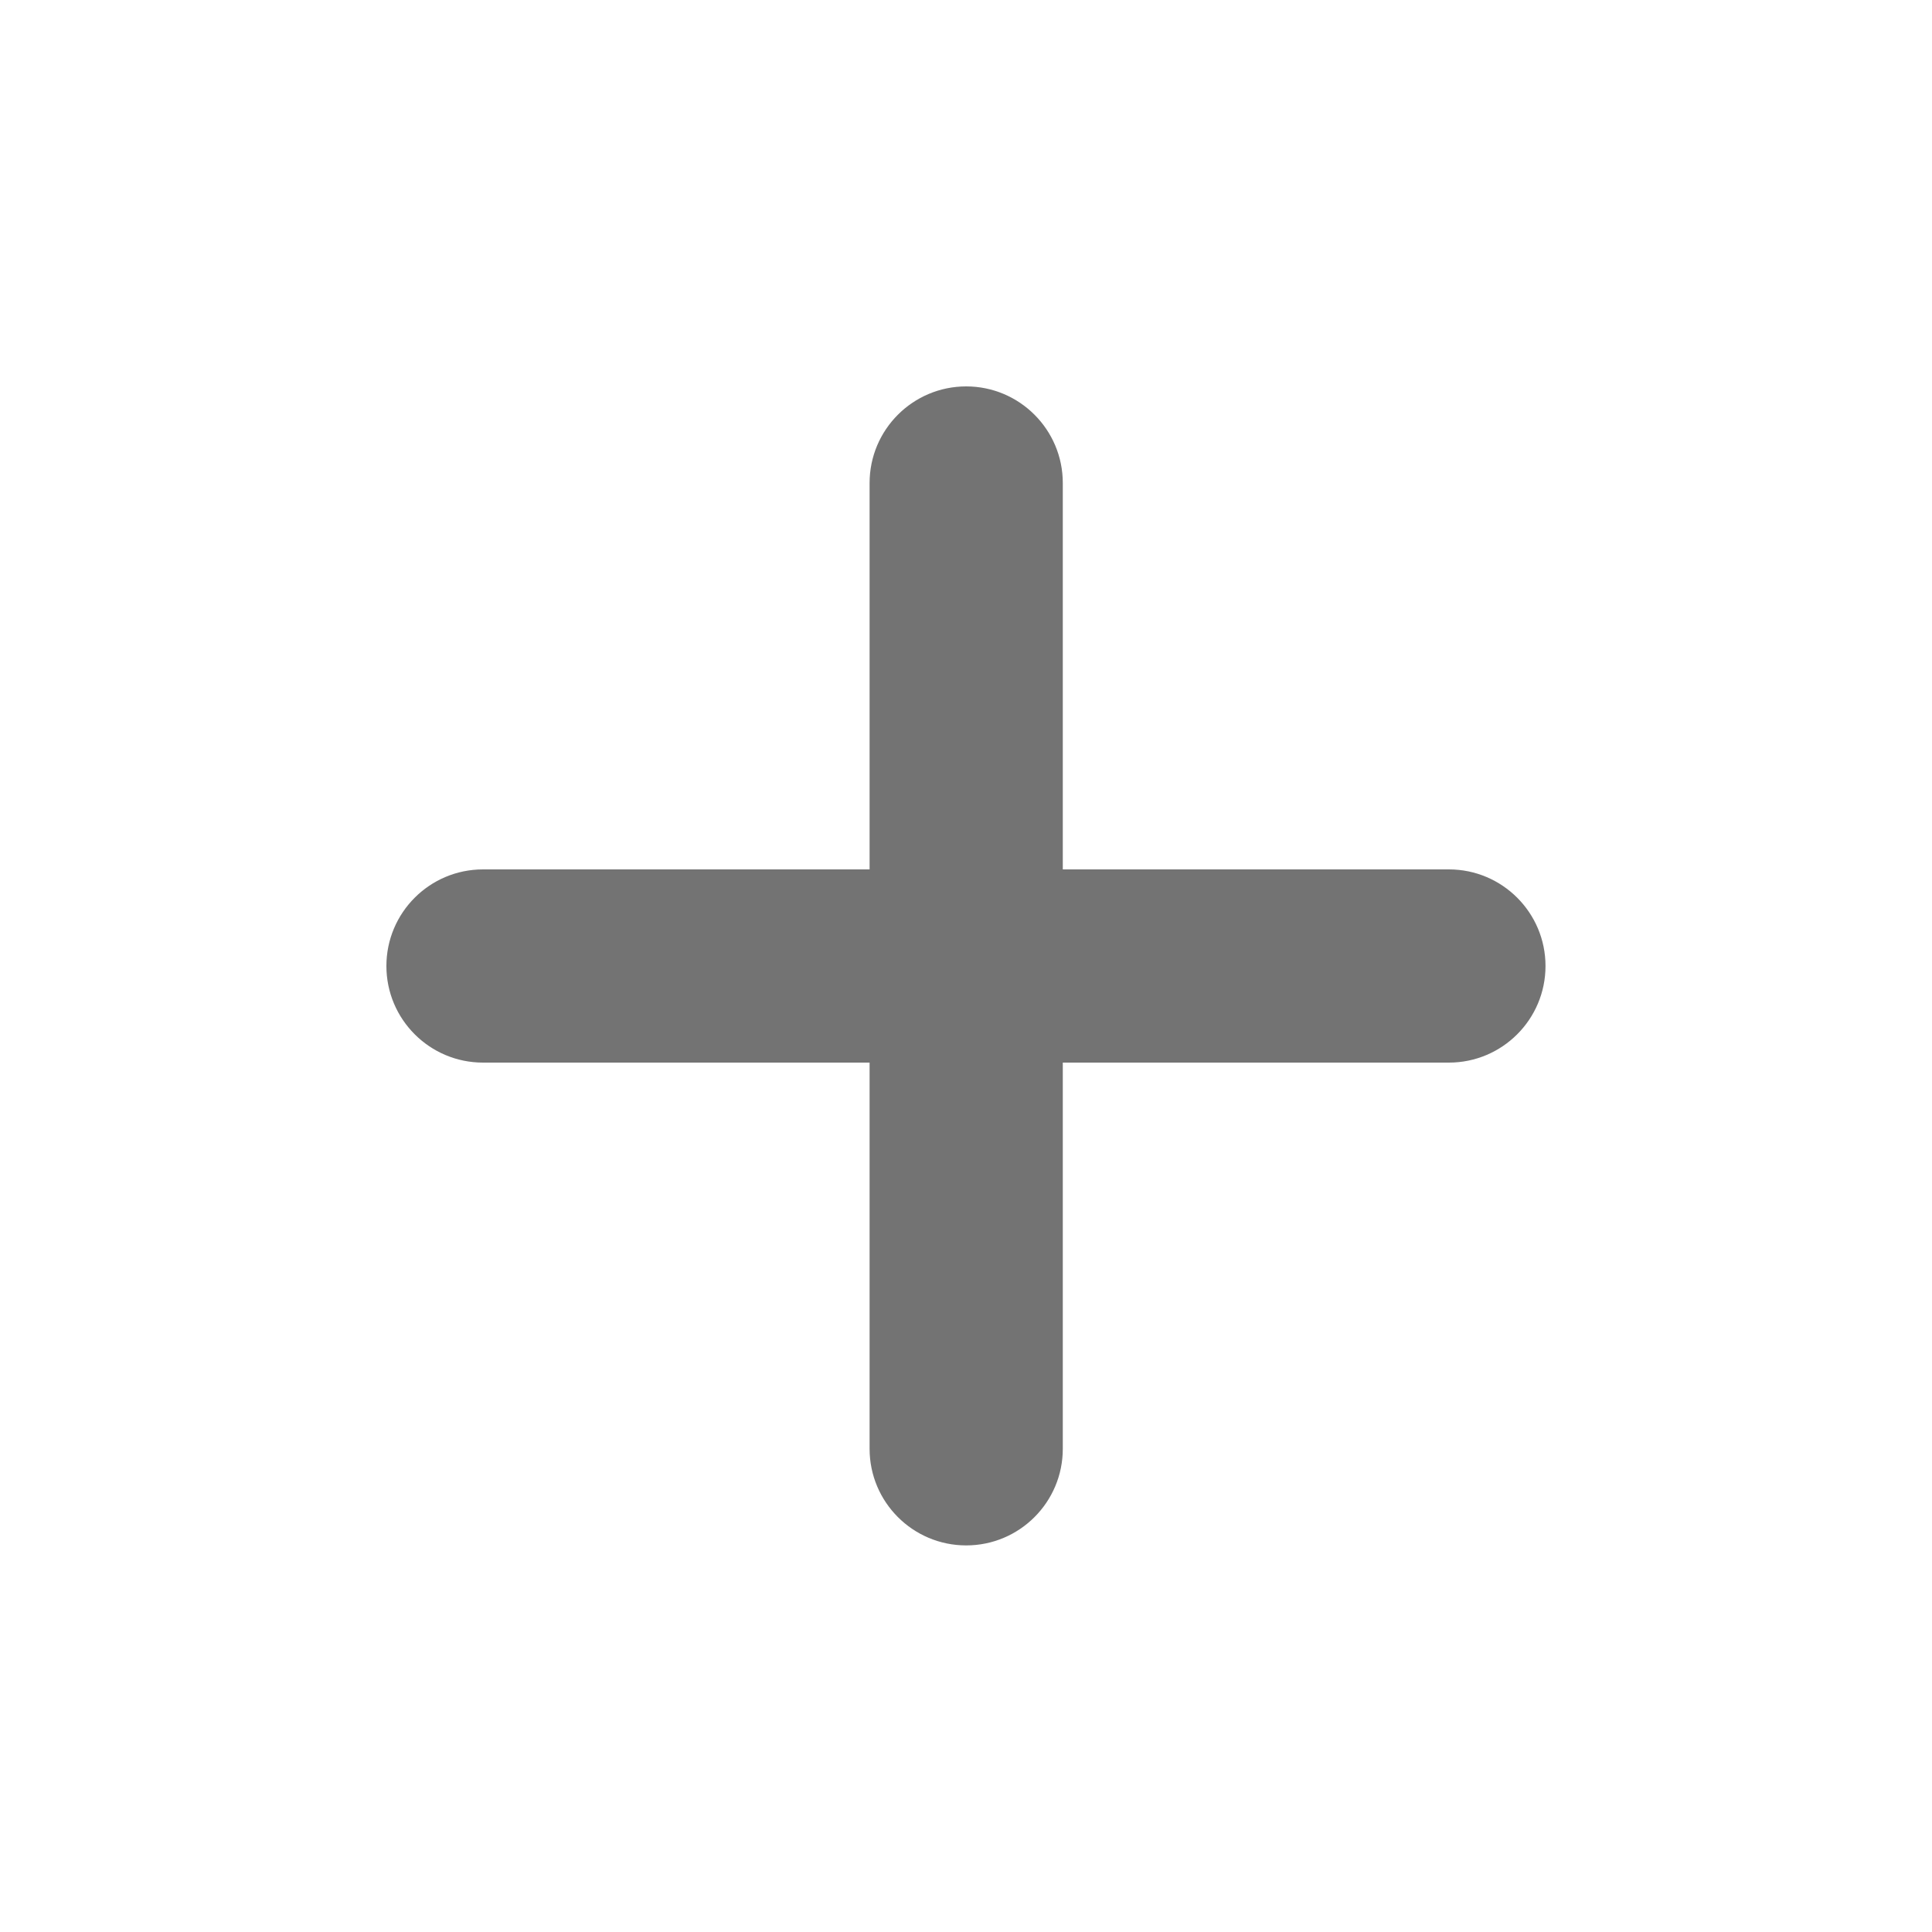
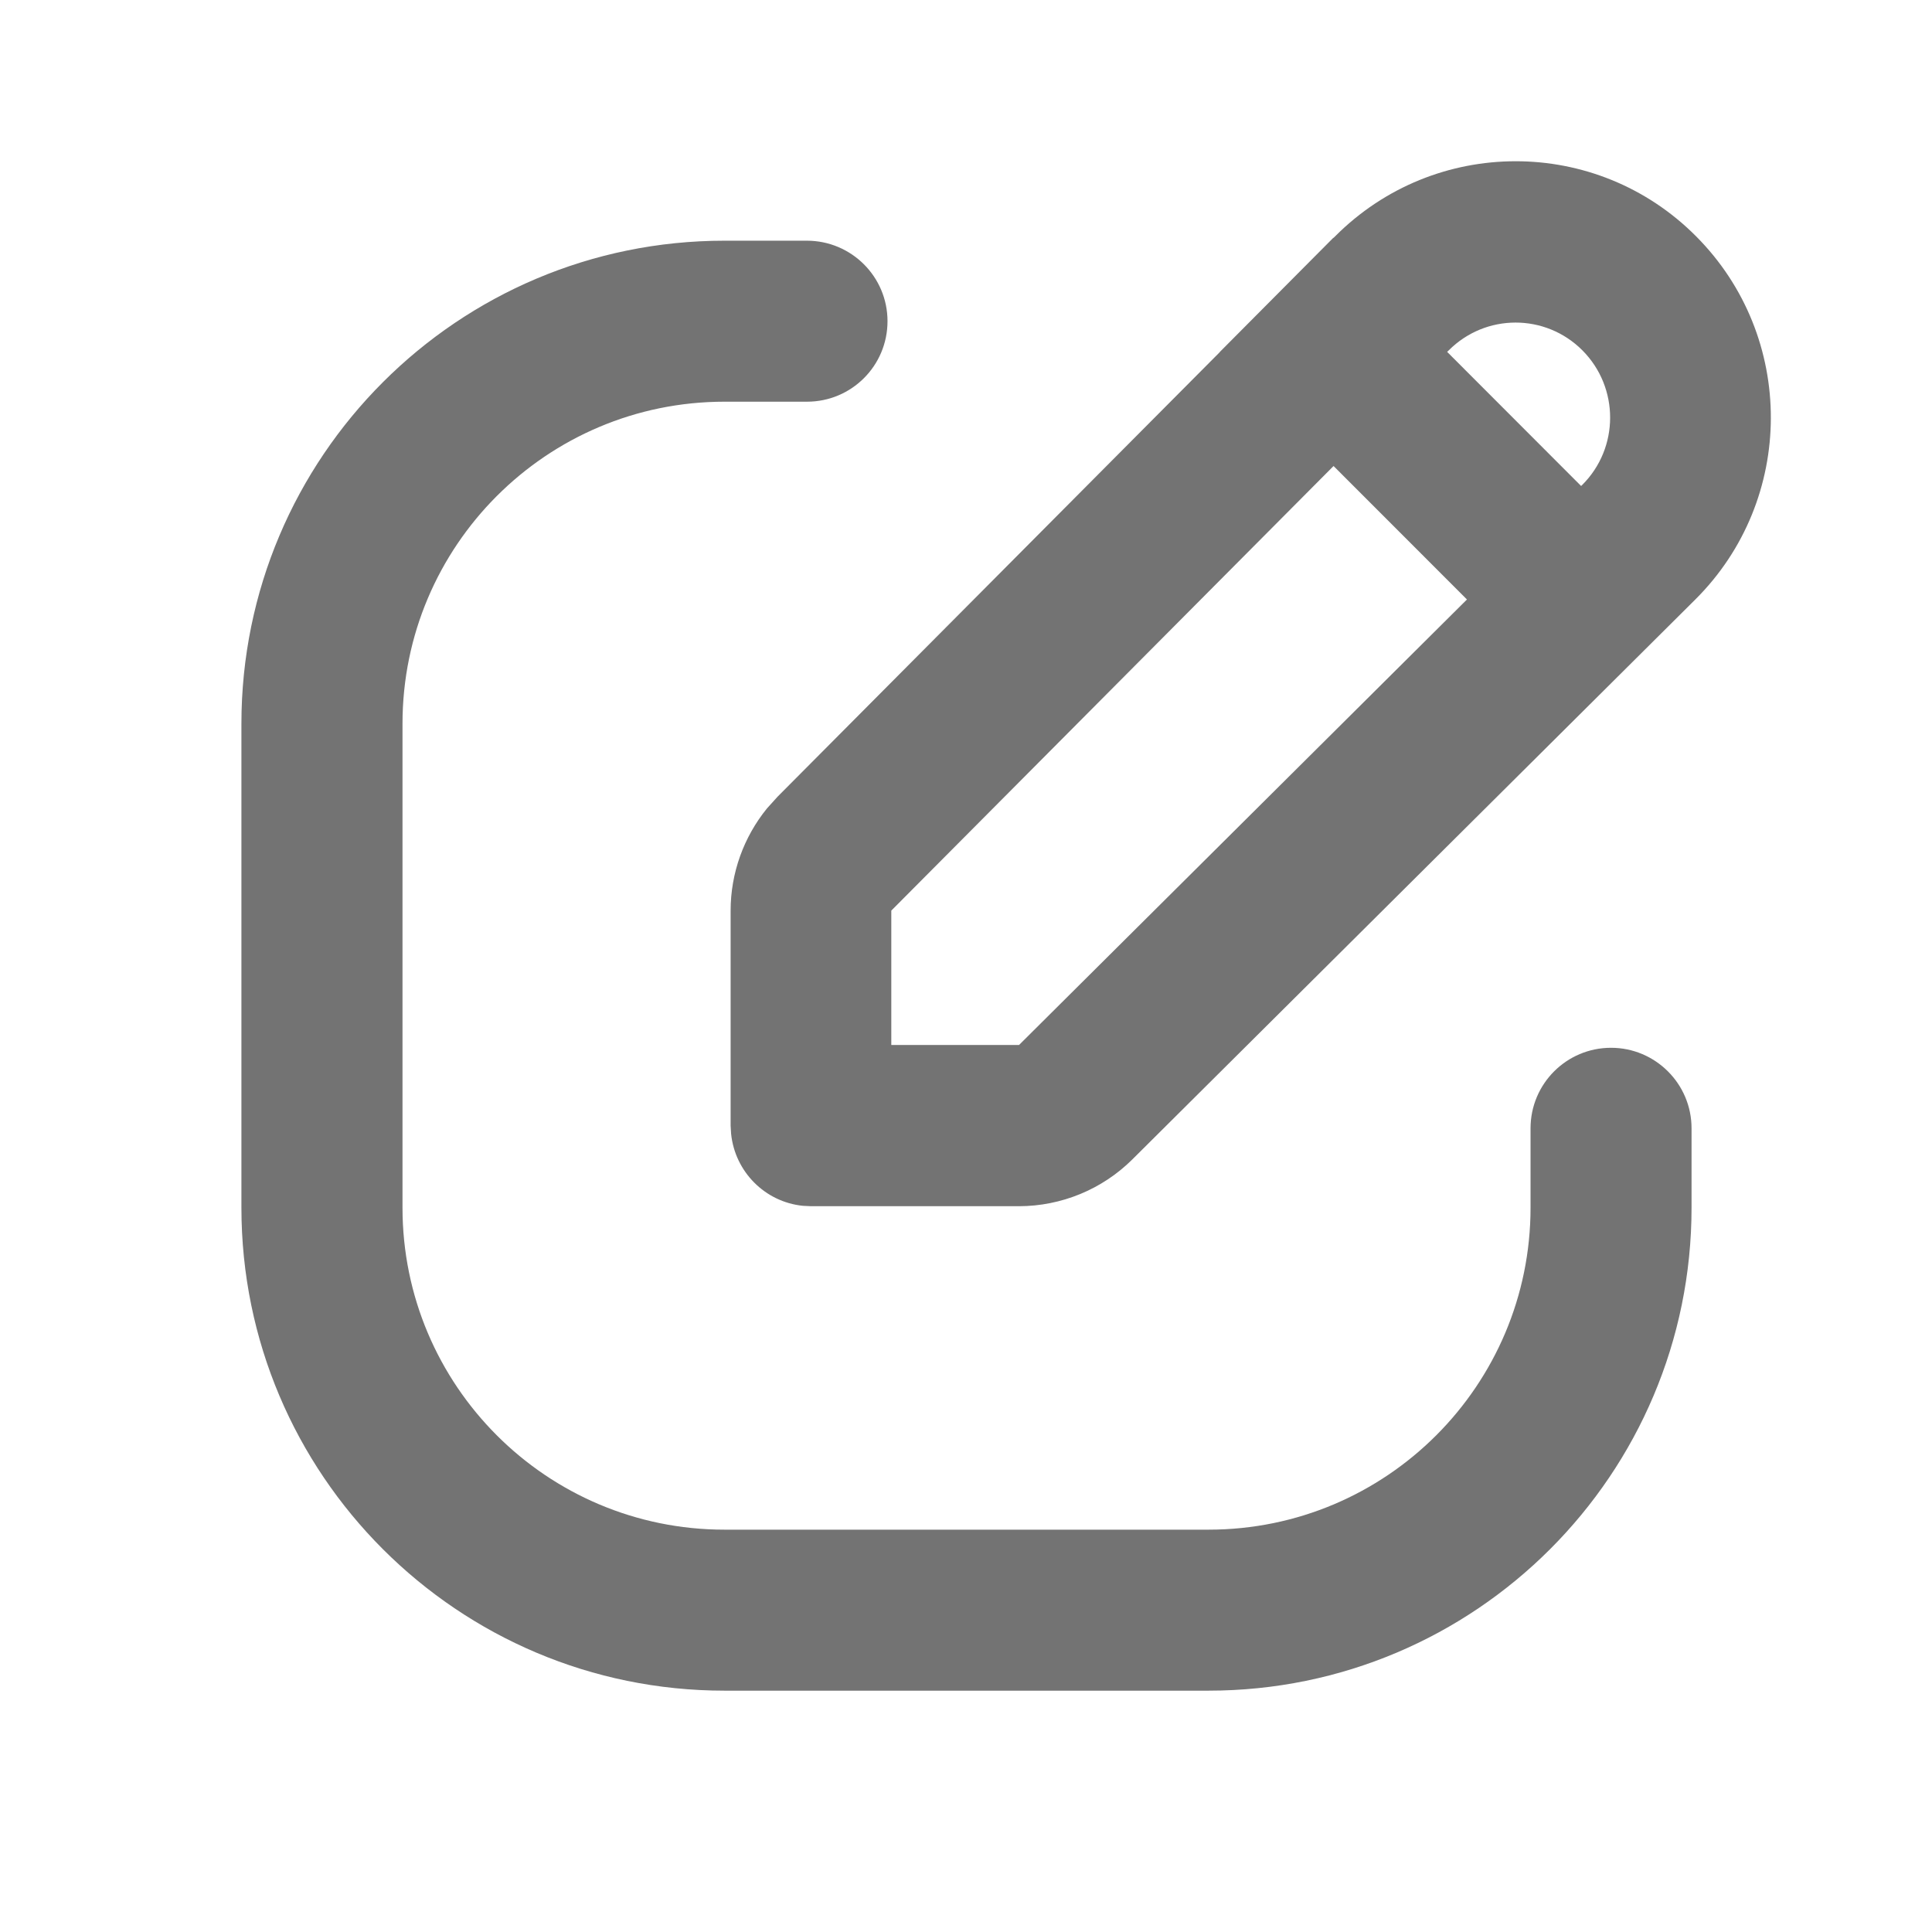
- <svg xmlns="http://www.w3.org/2000/svg" preserveAspectRatio="none" overflow="visible" style="display: block;" width="20" height="20" viewBox="0 0 20 20" fill="none">
-   <g id="plus-add">
-     <path id="shape" d="M10.002 4C10.554 4 11.002 4.448 11.002 5V9H14.999C15.551 9 15.999 9.448 15.999 10C15.999 10.552 15.551 11 14.999 11H11.002V14.998C11.002 15.55 10.554 15.998 10.002 15.998C9.45 15.998 9.002 15.55 9.002 14.998V11H5C4.448 11 4 10.552 4 10C4 9.448 4.448 9 5 9H9.002V5C9.002 4.448 9.45 4 10.002 4Z" fill="black" fill-opacity="0.55" />
+ <svg xmlns="http://www.w3.org/2000/svg" preserveAspectRatio="none" overflow="visible" style="display: block;" width="20" height="20" viewBox="0 0 24 24" fill="none">
+   <g id="edit">
+     <path id="shape" d="M10.025 2.99C10.577 2.991 11.025 3.438 11.025 3.99C11.025 4.543 10.578 4.99 10.025 4.99H9C6.791 4.99 5 6.781 5 8.99V15.002C5 17.211 6.791 19.002 9 19.002H15.013C17.221 19.002 19.013 17.211 19.013 15.002V14.016C19.013 13.464 19.46 13.016 20.013 13.016C20.564 13.016 21.013 13.464 21.013 14.016V15.002C21.013 18.316 18.326 21.002 15.013 21.002H9C5.686 21.002 2.999 18.316 2.999 15.002V8.99C2.999 5.677 5.686 2.99 9 2.99H10.025ZM16.584 2.937C17.822 1.693 19.831 1.691 21.069 2.935C22.312 4.182 22.307 6.207 21.059 7.448L14.065 14.404C13.691 14.775 13.185 14.983 12.659 14.984H10.074L9.973 14.979C9.503 14.931 9.13 14.556 9.082 14.084L9.076 13.983V11.312C9.076 10.847 9.238 10.399 9.528 10.042L9.66 9.896L15.153 4.374L15.152 4.373L16.562 2.955L16.564 2.956L16.584 2.937ZM11.072 11.312V12.981H12.659L18.223 7.447L16.566 5.789L11.072 11.312ZM19.657 4.352C19.198 3.892 18.455 3.892 17.996 4.353L17.977 4.371L19.641 6.037L19.654 6.025C20.117 5.565 20.117 4.814 19.657 4.352Z" fill="black" fill-opacity="0.55" />
  </g>
</svg>
